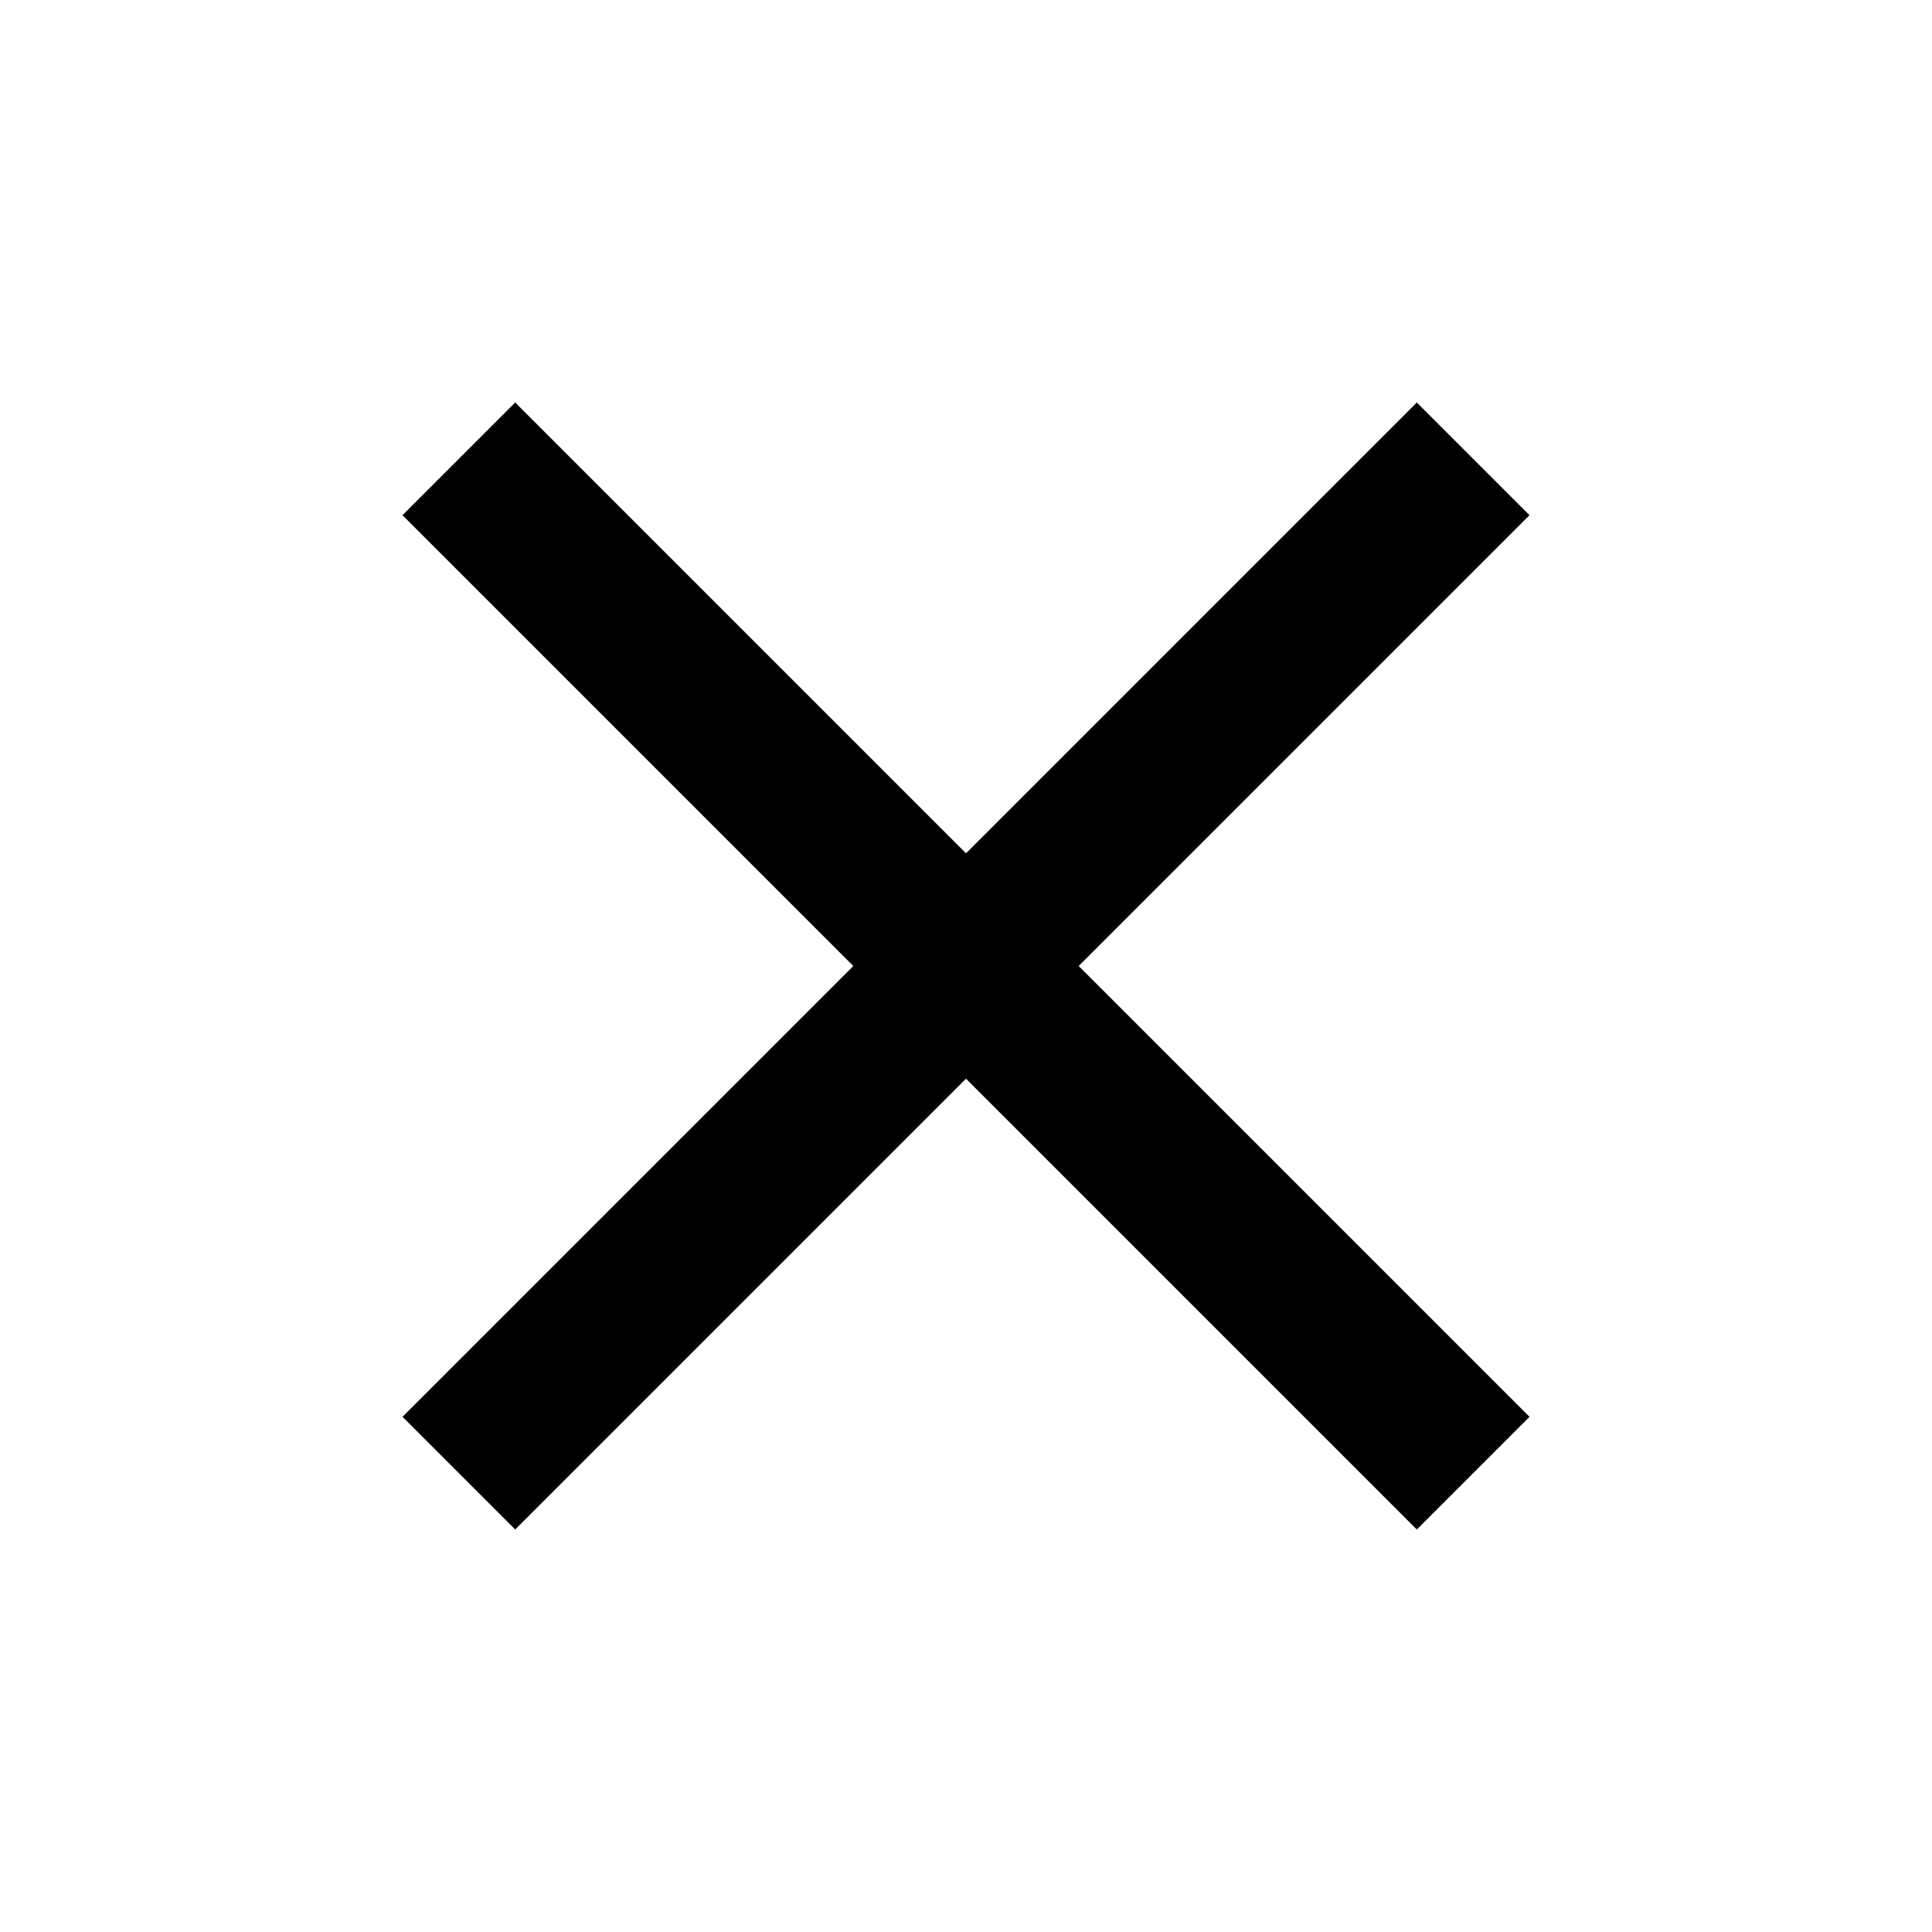
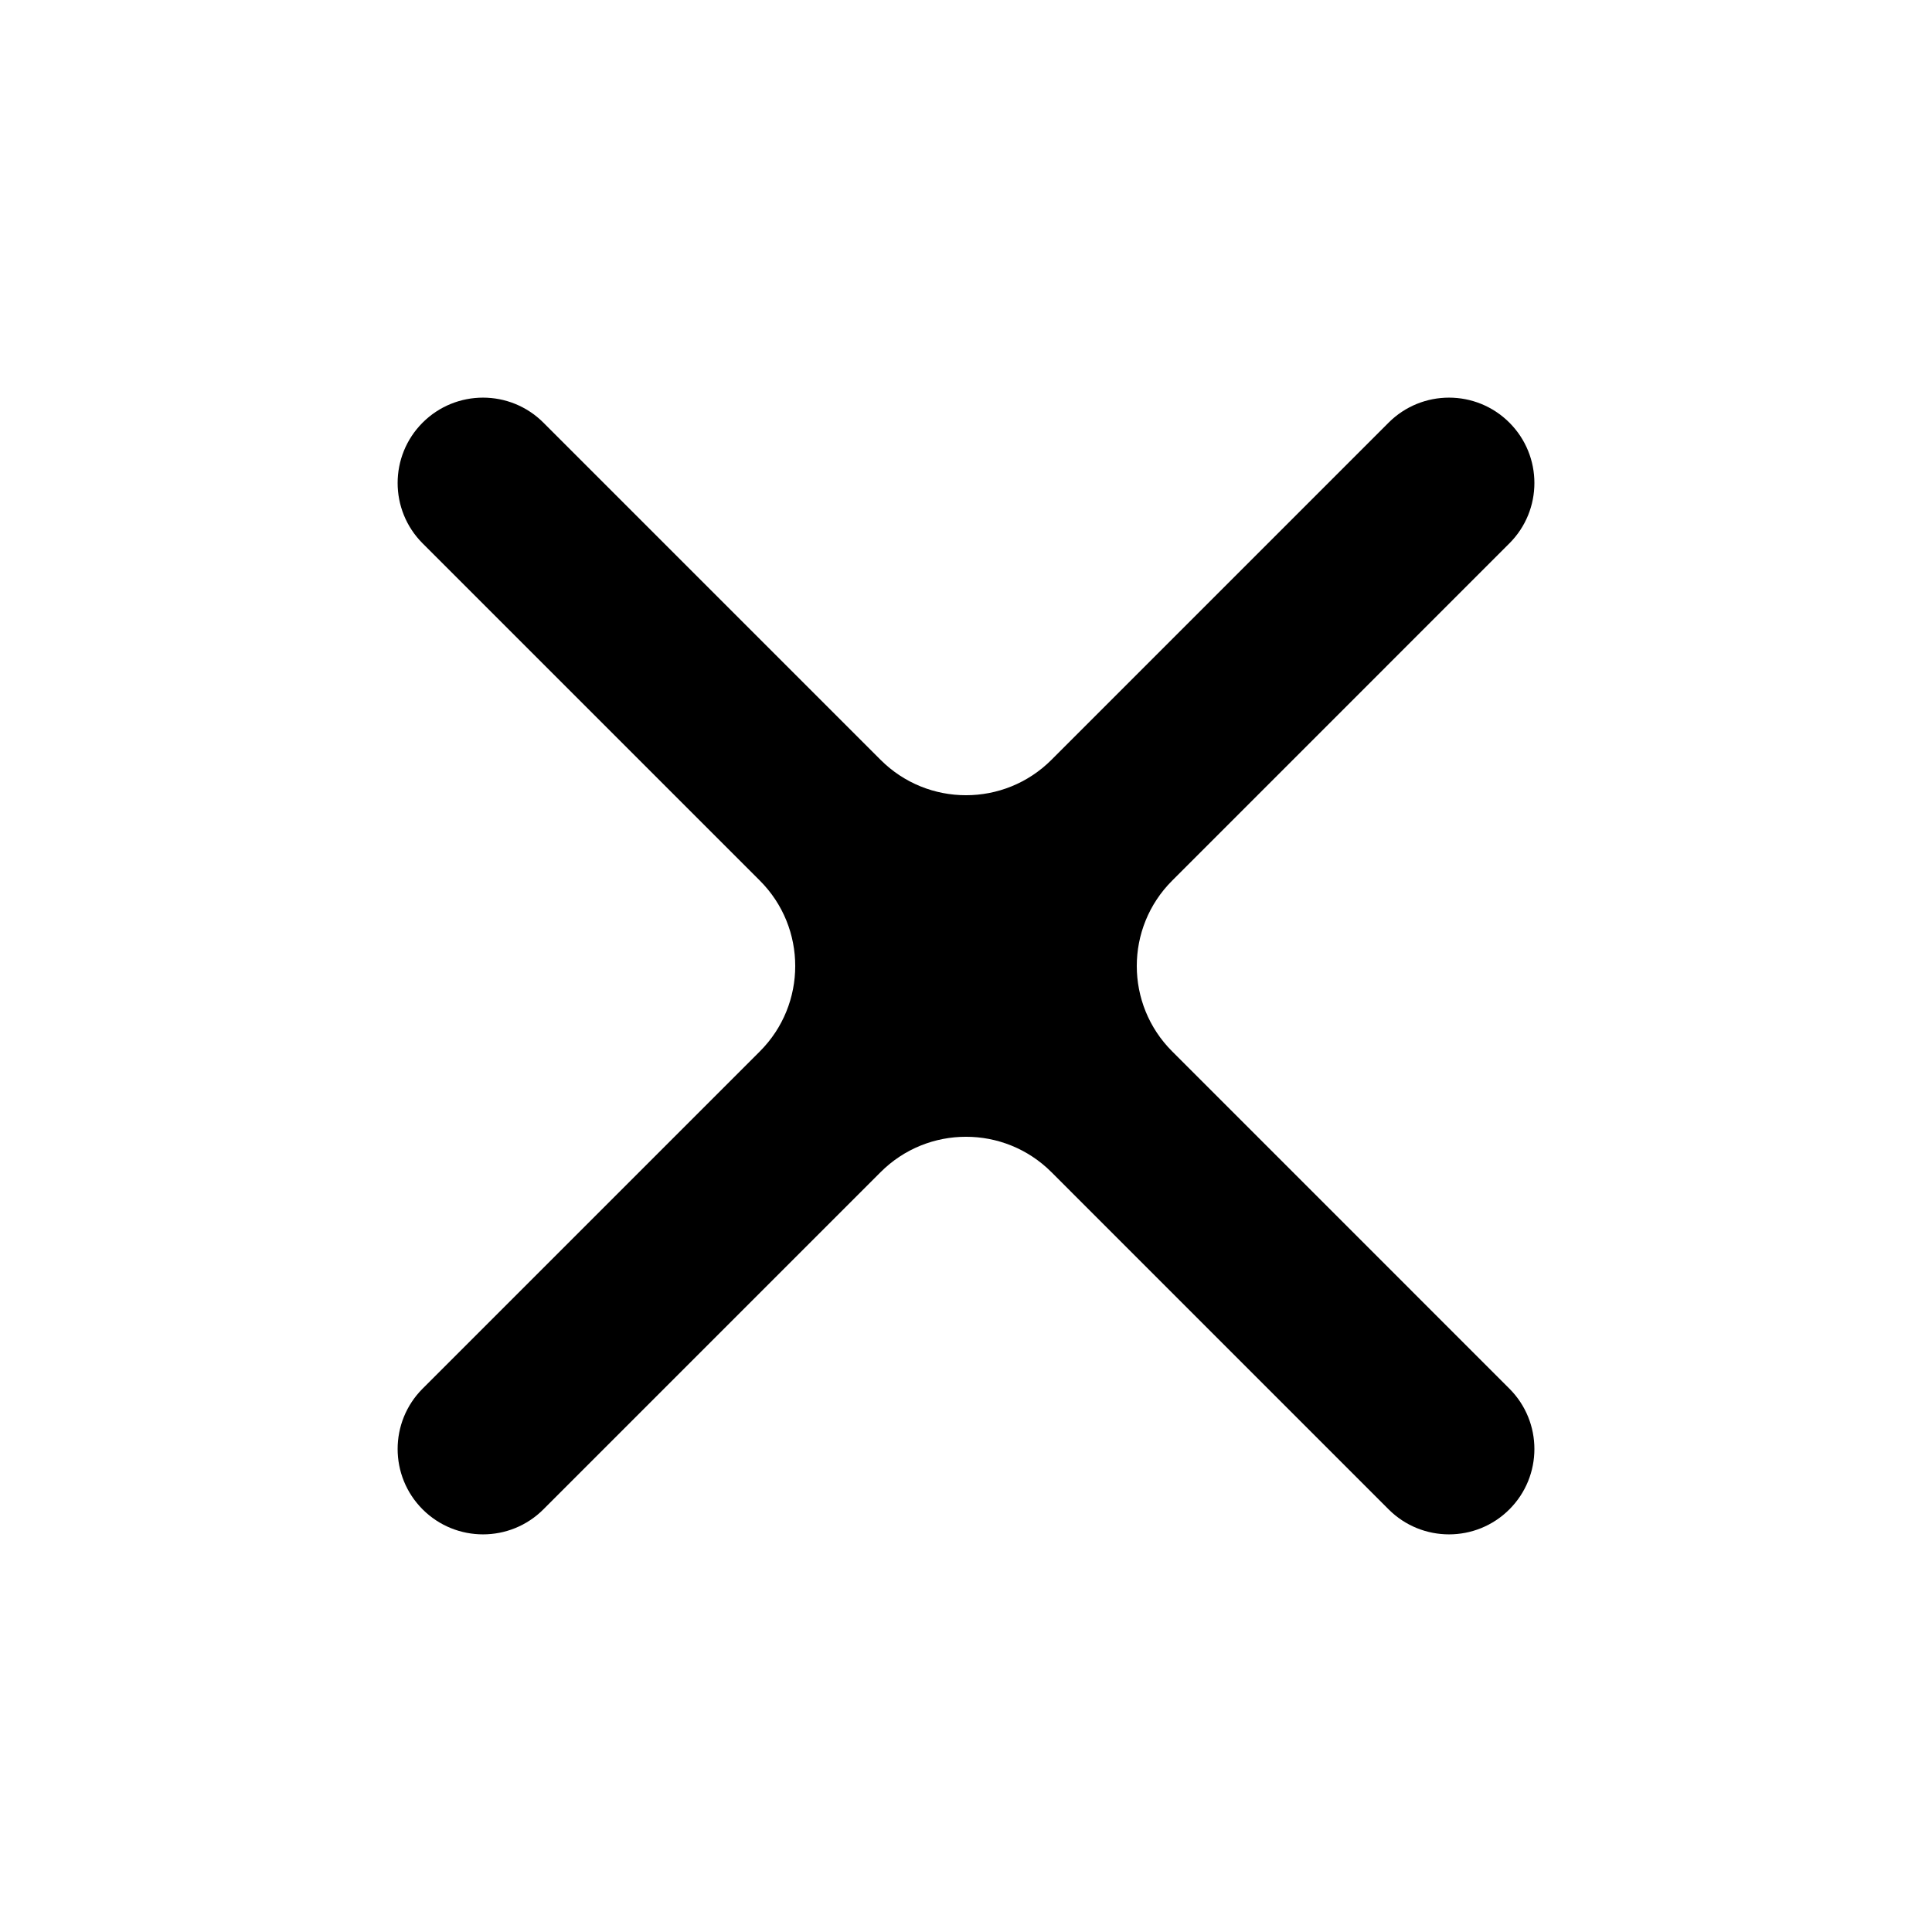
<svg xmlns="http://www.w3.org/2000/svg" width="48" height="48" viewBox="0 0 48 48" fill="#000000">
-   <path d="M12.8 38L10 35.2L21.2 24L10 12.8L12.8 10L24 21.2L35.2 10L38 12.8L26.8 24L38 35.2L35.2 38L24 26.8L12.8 38Z" />
+   <path d="M13.5 37.5C12.672 38.328 11.329 38.328 10.5 37.5C9.672 36.672 9.672 35.328 10.5 34.5L18.879 26.121C20.05 24.95 20.05 23.05 18.879 21.879L10.5 13.5C9.672 12.672 9.672 11.328 10.5 10.5C11.329 9.672 12.672 9.672 13.5 10.5L21.879 18.879C23.05 20.05 24.95 20.05 26.122 18.879L34.5 10.5C35.329 9.672 36.672 9.672 37.5 10.5C38.329 11.328 38.329 12.672 37.5 13.5L29.122 21.879C27.95 23.05 27.95 24.95 29.122 26.121L37.5 34.5C38.329 35.328 38.329 36.672 37.5 37.5C36.672 38.328 35.329 38.328 34.5 37.5L26.122 29.121C24.95 27.95 23.05 27.95 21.879 29.121L13.5 37.5Z" />
</svg>
